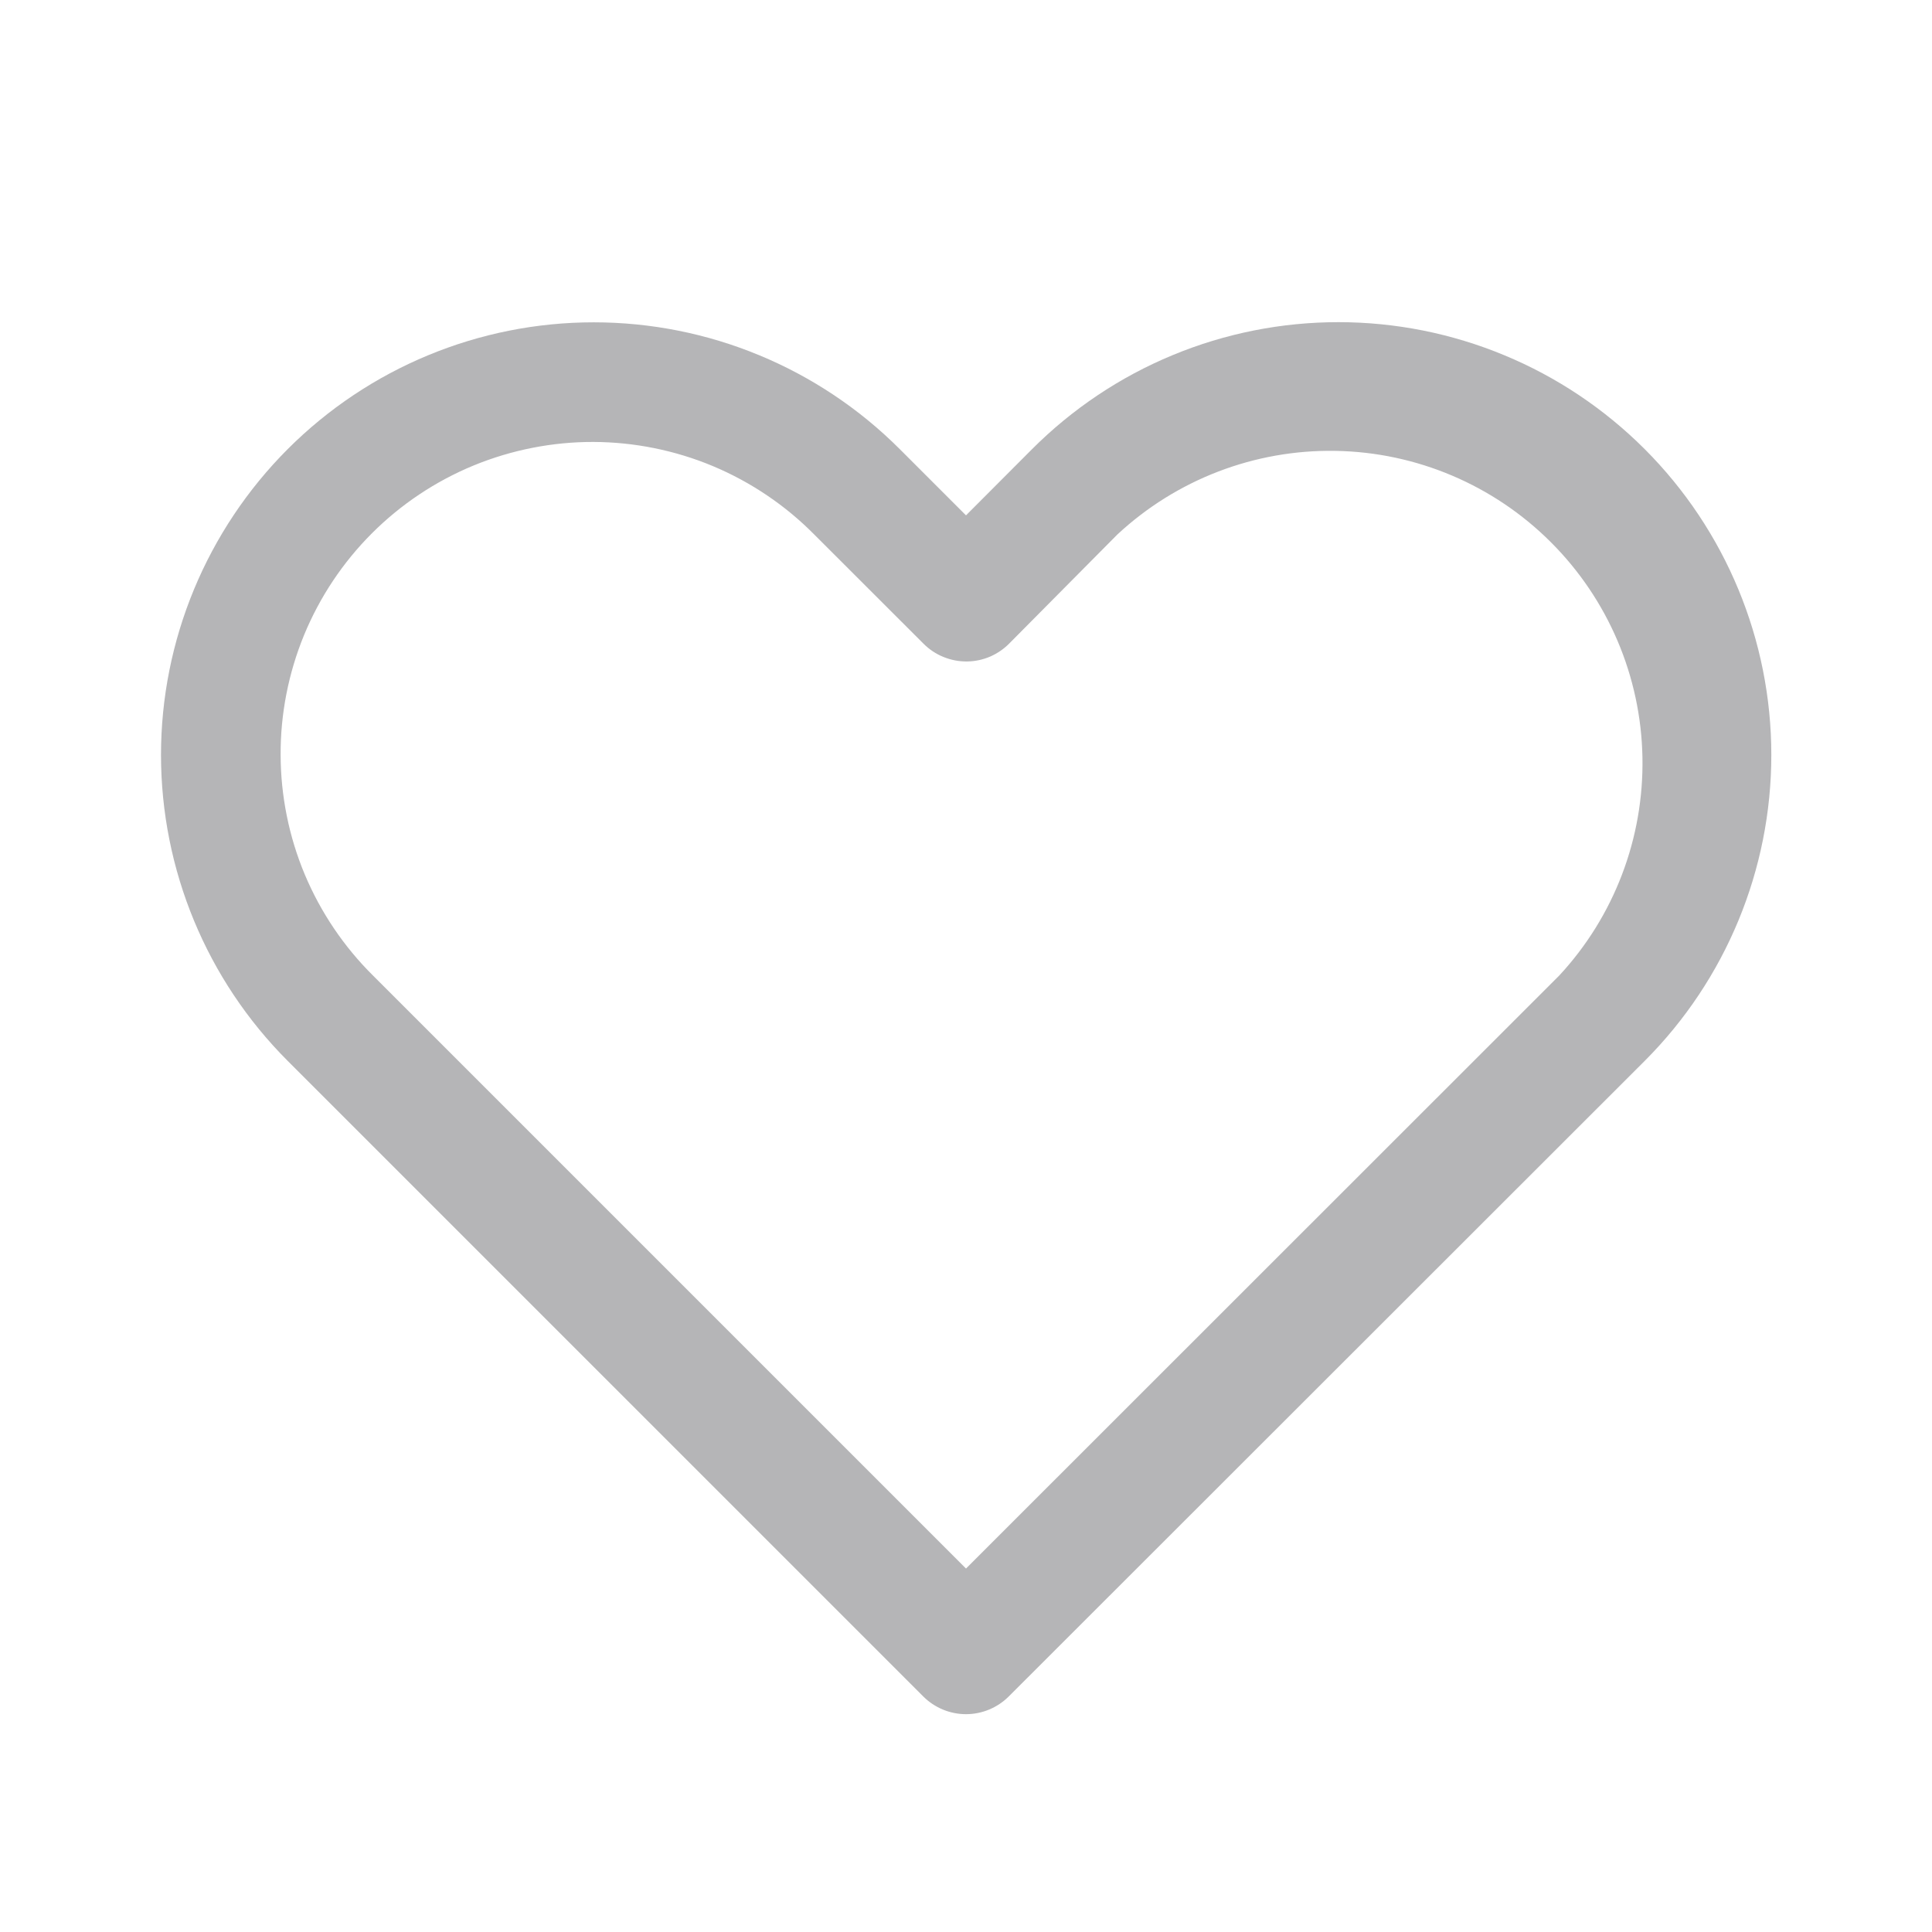
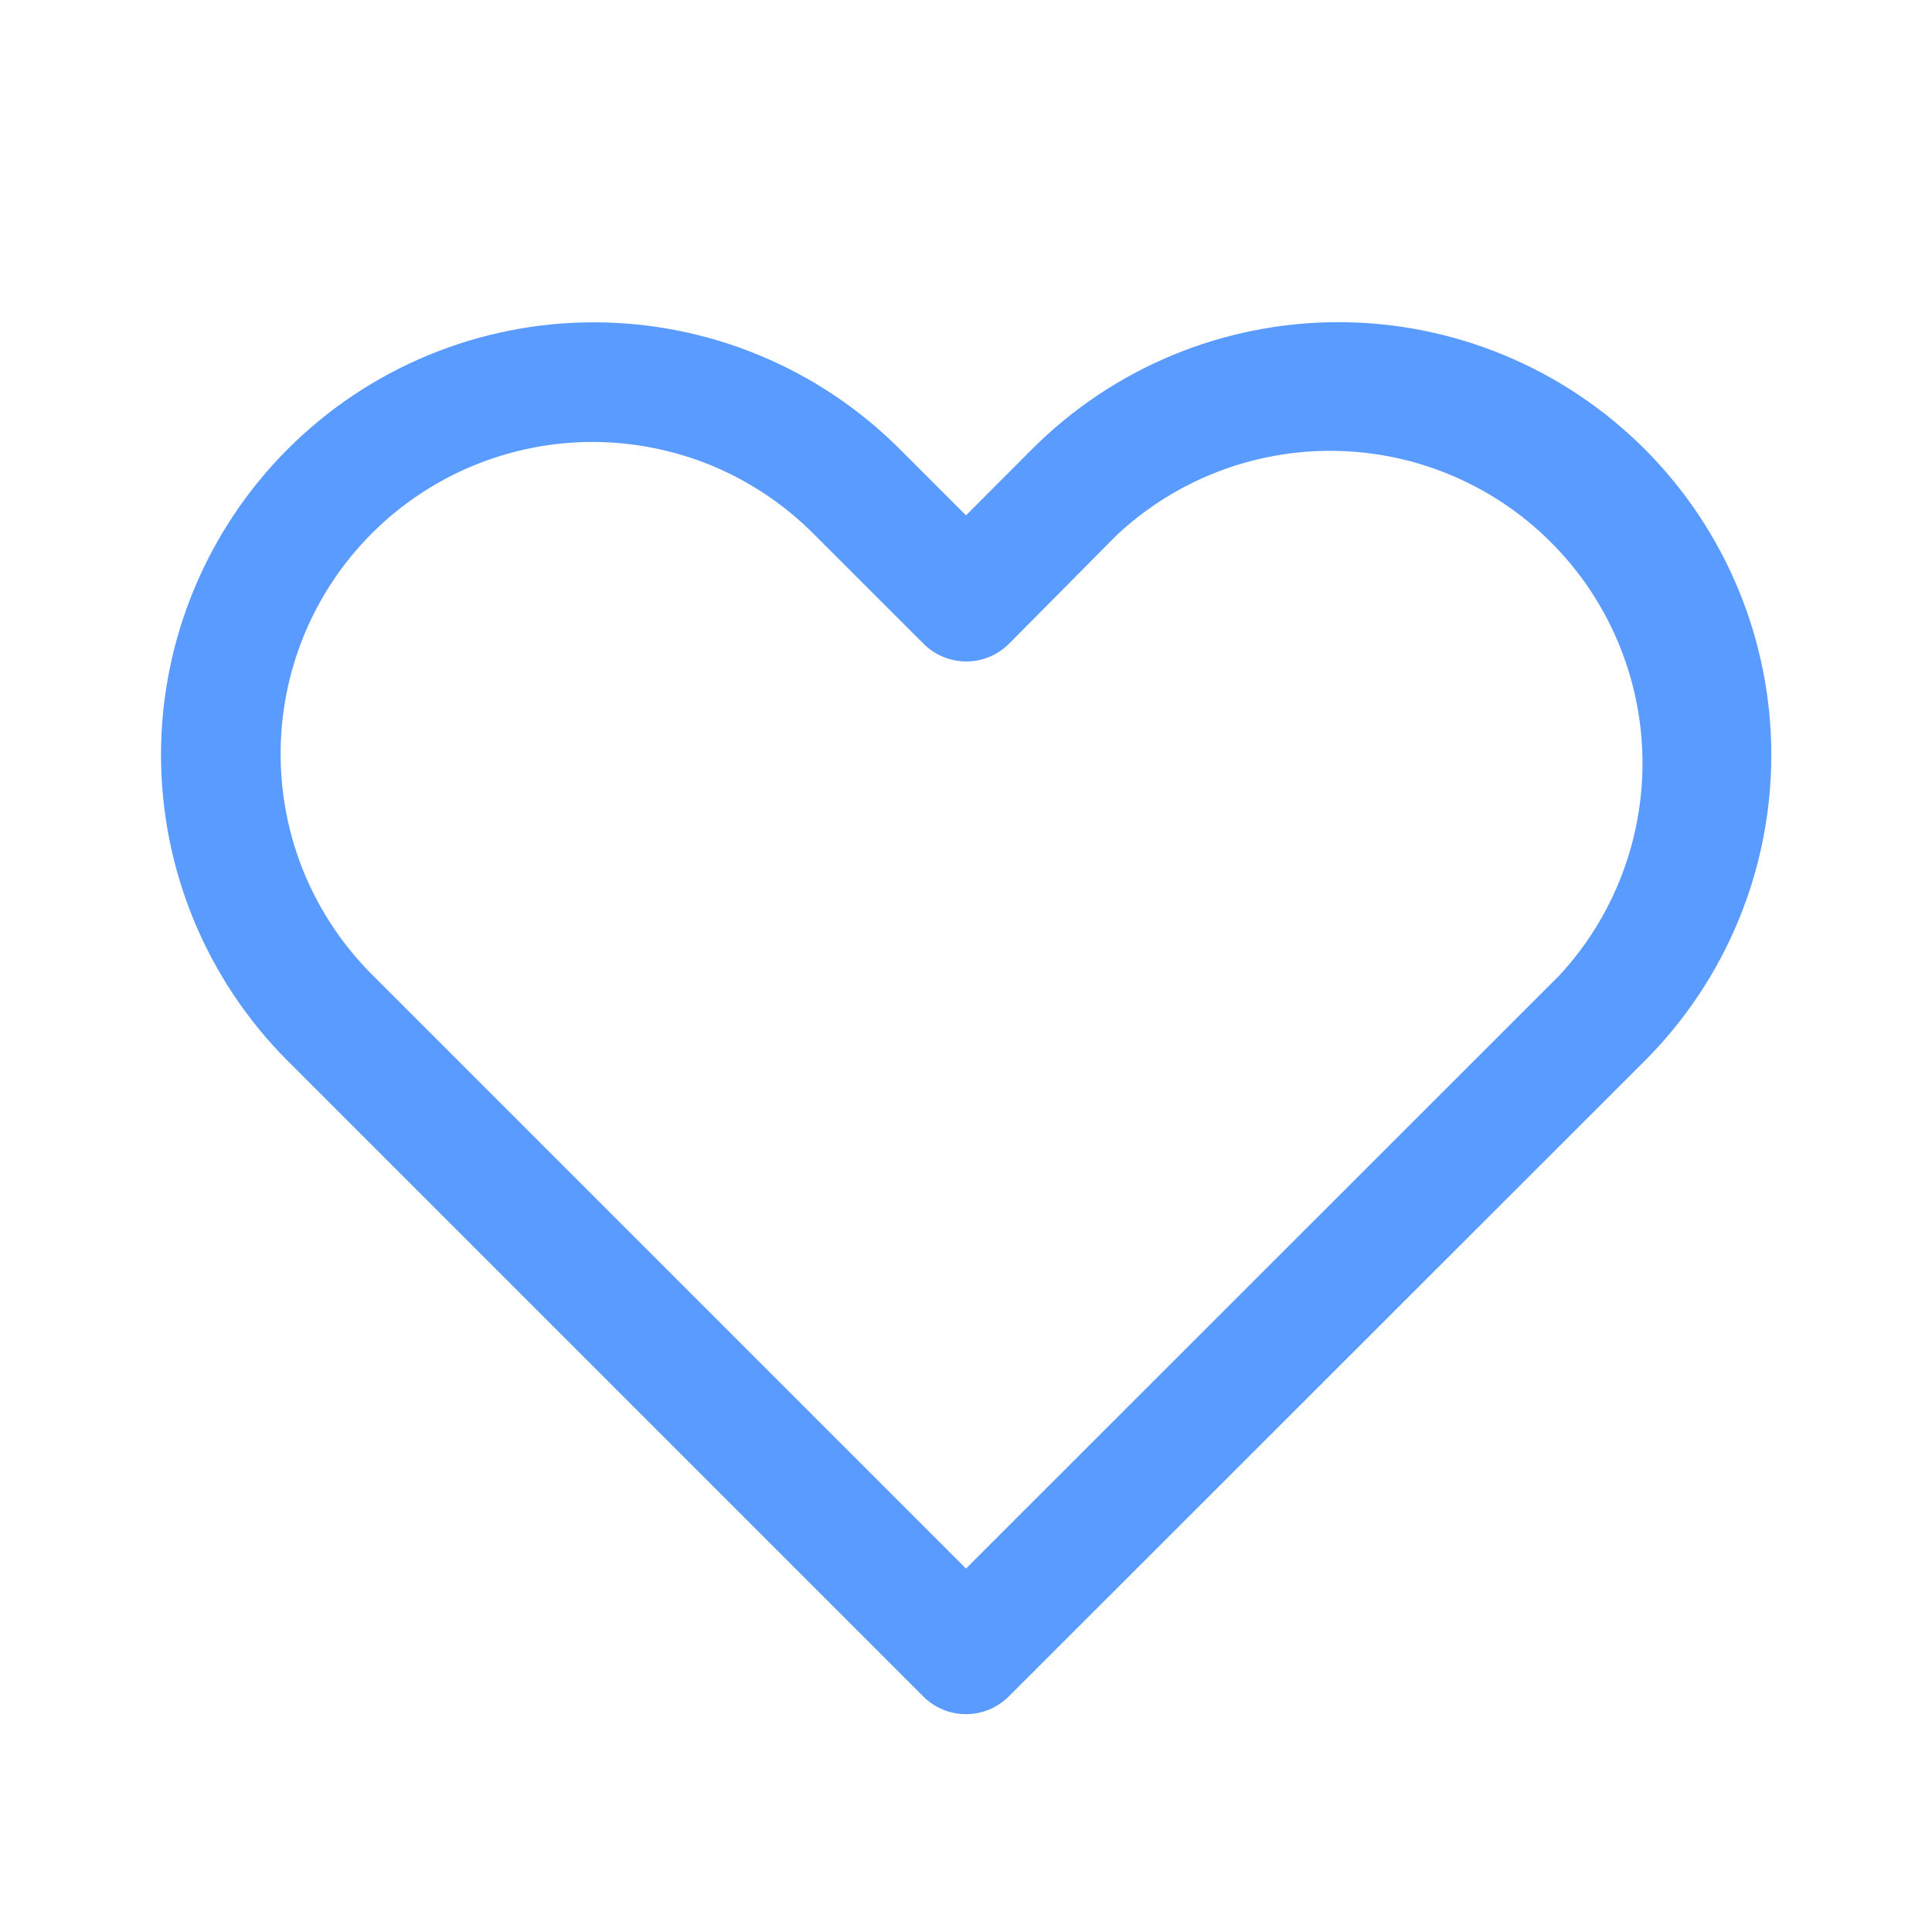
<svg xmlns="http://www.w3.org/2000/svg" width="24" height="24" viewBox="0 0 24 24" fill="none">
-   <path d="M12.82 5.58L12 6.402L11.176 5.578C10.168 4.57 8.801 4.004 7.375 4.004C5.95 4.004 4.583 4.57 3.575 5.578C2.567 6.587 2 7.954 2 9.379C2.001 10.805 2.567 12.172 3.575 13.18L11.47 21.075C11.611 21.215 11.801 21.294 12 21.294C12.199 21.294 12.389 21.215 12.53 21.075L20.432 13.178C21.439 12.17 22.004 10.803 22.004 9.378C22.004 7.953 21.438 6.587 20.431 5.579C19.931 5.079 19.338 4.682 18.685 4.412C18.032 4.141 17.332 4.002 16.626 4.002C15.919 4.002 15.219 4.141 14.566 4.412C13.913 4.682 13.32 5.08 12.82 5.58ZM19.368 12.12L12 19.485L4.635 12.12C4.272 11.761 3.984 11.334 3.786 10.863C3.589 10.392 3.487 9.886 3.486 9.376C3.484 8.865 3.584 8.359 3.778 7.887C3.973 7.415 4.259 6.986 4.62 6.625C4.981 6.264 5.41 5.978 5.882 5.783C6.354 5.589 6.86 5.489 7.371 5.49C7.881 5.492 8.387 5.594 8.858 5.791C9.329 5.989 9.756 6.277 10.115 6.64L11.473 7.997C11.544 8.068 11.628 8.124 11.72 8.161C11.813 8.199 11.912 8.218 12.012 8.217C12.112 8.216 12.211 8.195 12.303 8.155C12.394 8.115 12.477 8.057 12.546 7.985L13.88 6.64C14.615 5.956 15.588 5.583 16.592 5.601C17.596 5.618 18.555 6.025 19.265 6.735C19.976 7.445 20.384 8.402 20.403 9.407C20.422 10.411 20.052 11.384 19.368 12.12Z" fill="#B5B5B7" />
+   <path d="M12.82 5.58L12 6.402L11.176 5.578C10.168 4.57 8.801 4.004 7.375 4.004C5.95 4.004 4.583 4.57 3.575 5.578C2.567 6.587 2 7.954 2 9.379C2.001 10.805 2.567 12.172 3.575 13.18L11.47 21.075C11.611 21.215 11.801 21.294 12 21.294C12.199 21.294 12.389 21.215 12.53 21.075L20.432 13.178C21.439 12.17 22.004 10.803 22.004 9.378C22.004 7.953 21.438 6.587 20.431 5.579C19.931 5.079 19.338 4.682 18.685 4.412C18.032 4.141 17.332 4.002 16.626 4.002C15.919 4.002 15.219 4.141 14.566 4.412C13.913 4.682 13.32 5.08 12.82 5.58ZM19.368 12.12L12 19.485L4.635 12.12C4.272 11.761 3.984 11.334 3.786 10.863C3.589 10.392 3.487 9.886 3.486 9.376C3.484 8.865 3.584 8.359 3.778 7.887C3.973 7.415 4.259 6.986 4.62 6.625C4.981 6.264 5.41 5.978 5.882 5.783C6.354 5.589 6.86 5.489 7.371 5.49C7.881 5.492 8.387 5.594 8.858 5.791C9.329 5.989 9.756 6.277 10.115 6.64L11.473 7.997C11.544 8.068 11.628 8.124 11.72 8.161C11.813 8.199 11.912 8.218 12.012 8.217C12.112 8.216 12.211 8.195 12.303 8.155C12.394 8.115 12.477 8.057 12.546 7.985L13.88 6.64C14.615 5.956 15.588 5.583 16.592 5.601C17.596 5.618 18.555 6.025 19.265 6.735C19.976 7.445 20.384 8.402 20.403 9.407C20.422 10.411 20.052 11.384 19.368 12.12Z" fill="#5A9BFF" />
</svg>
